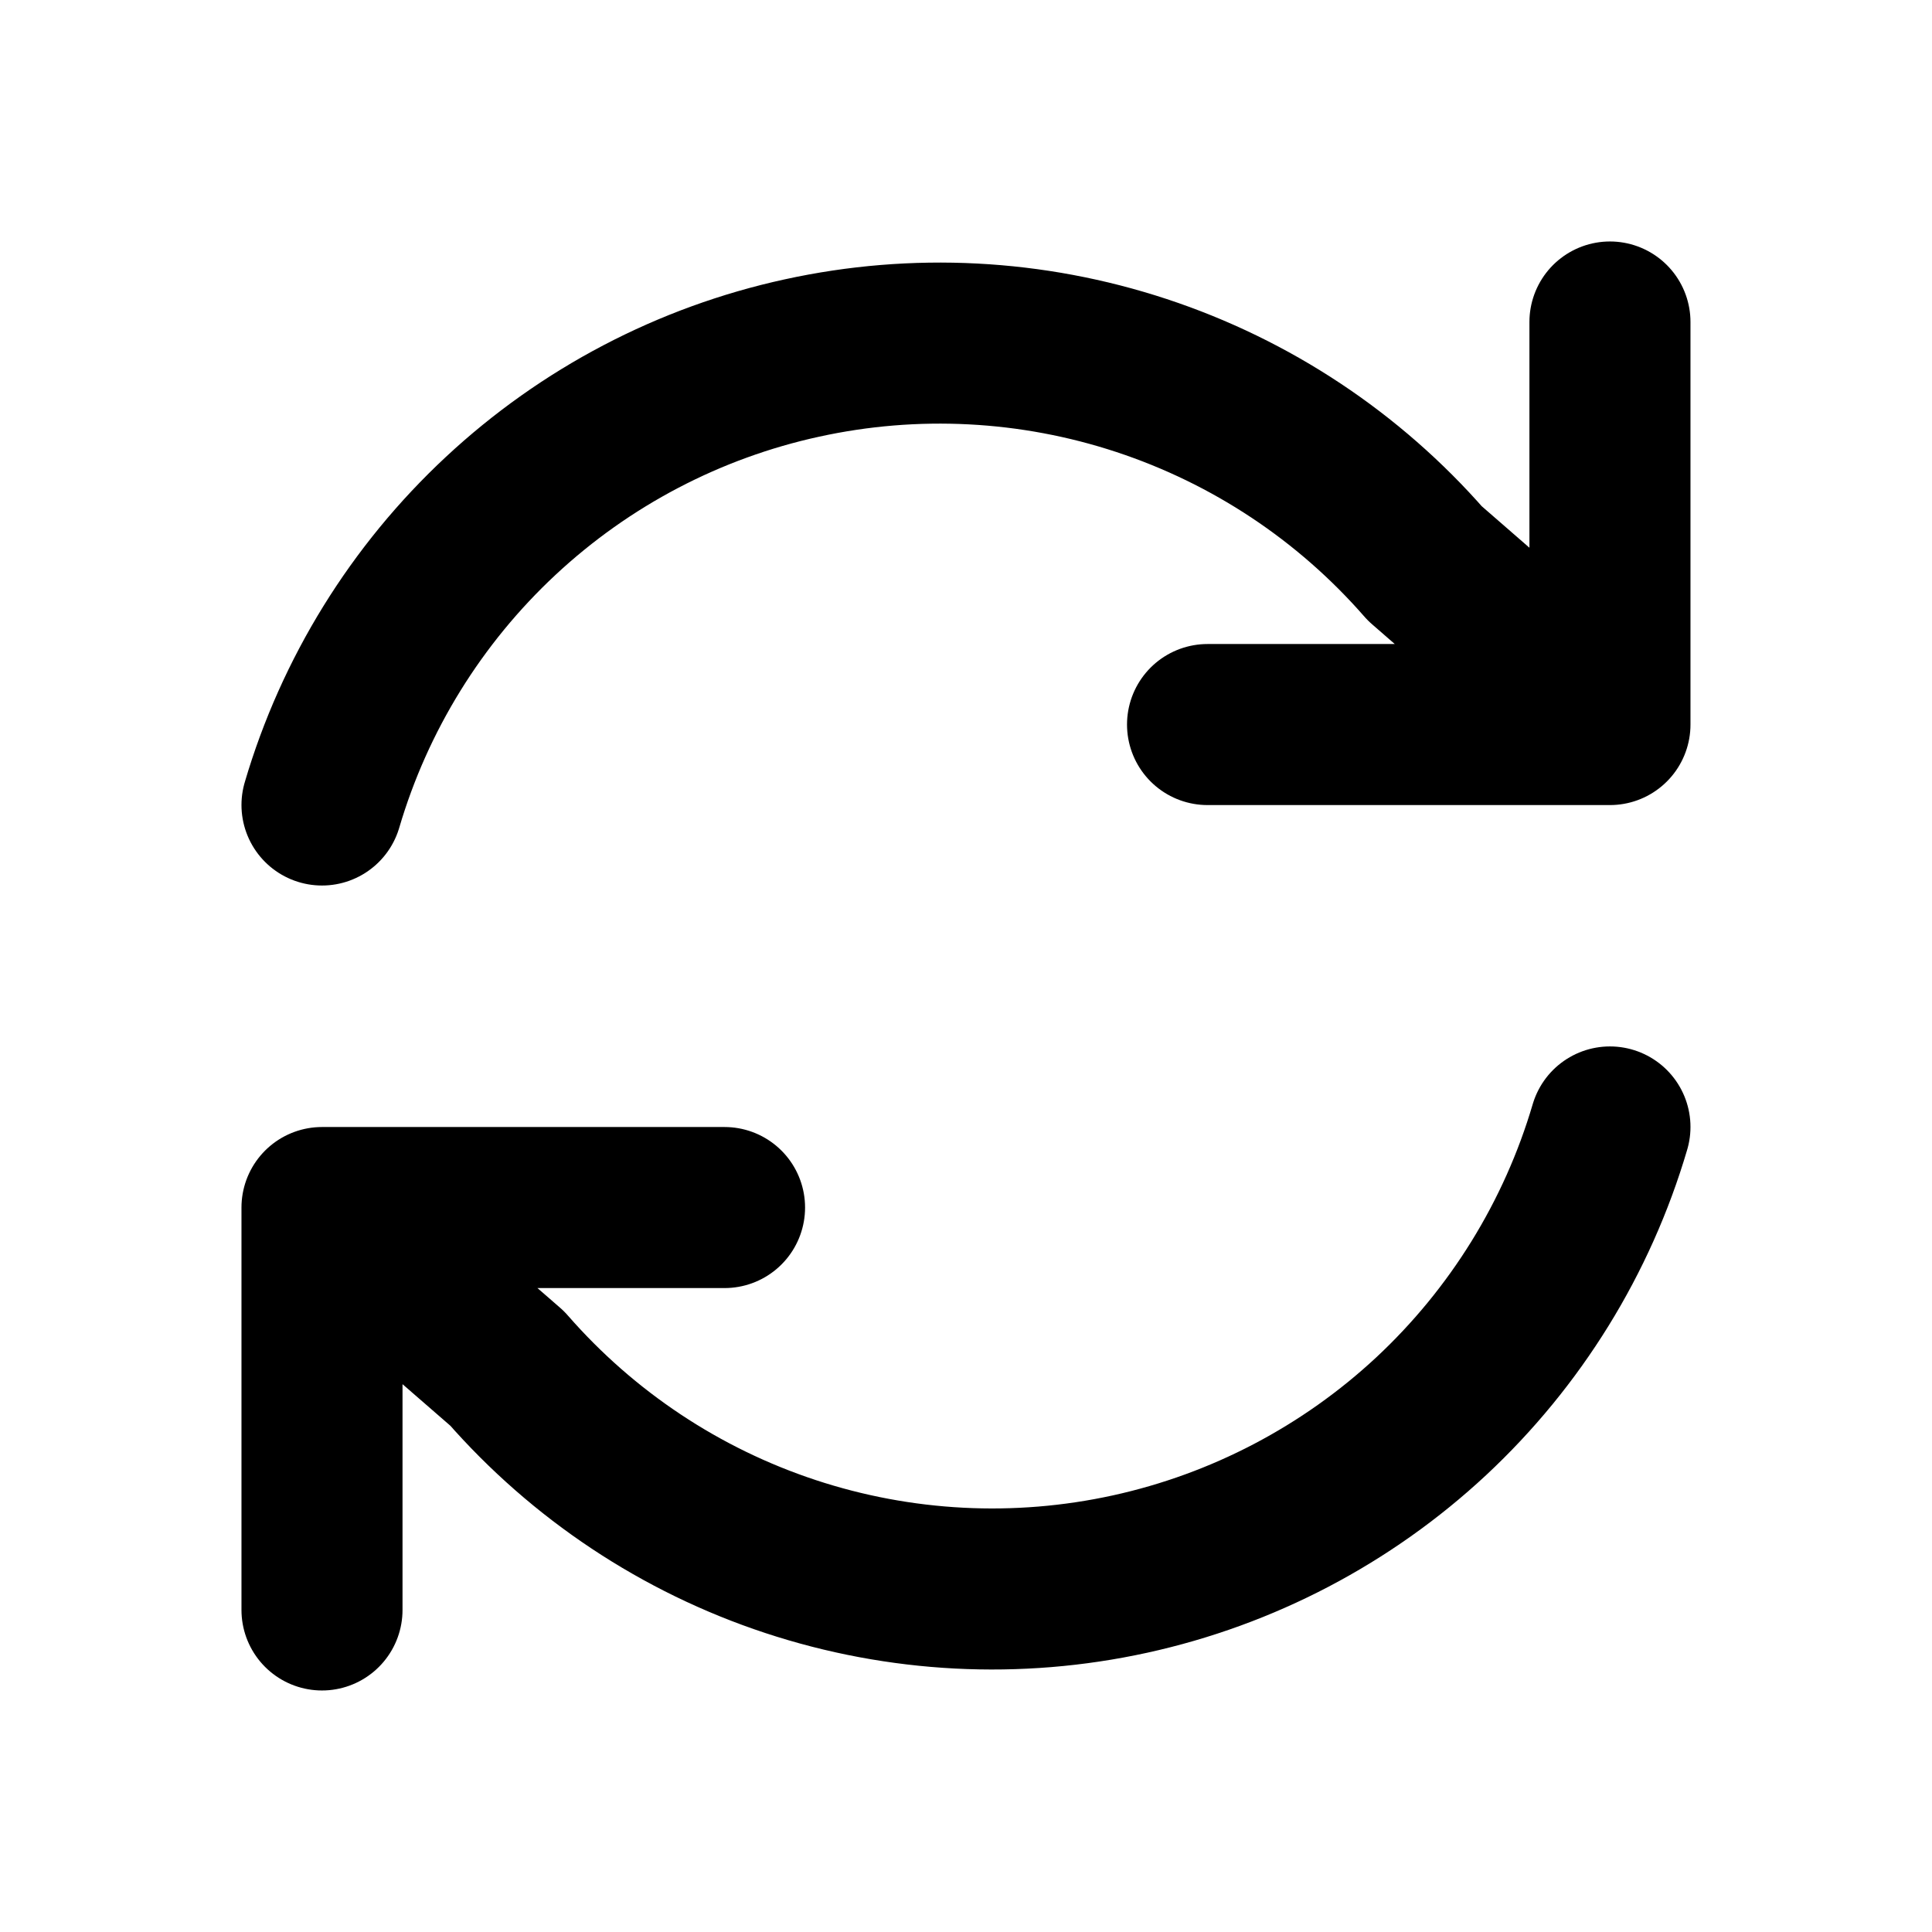
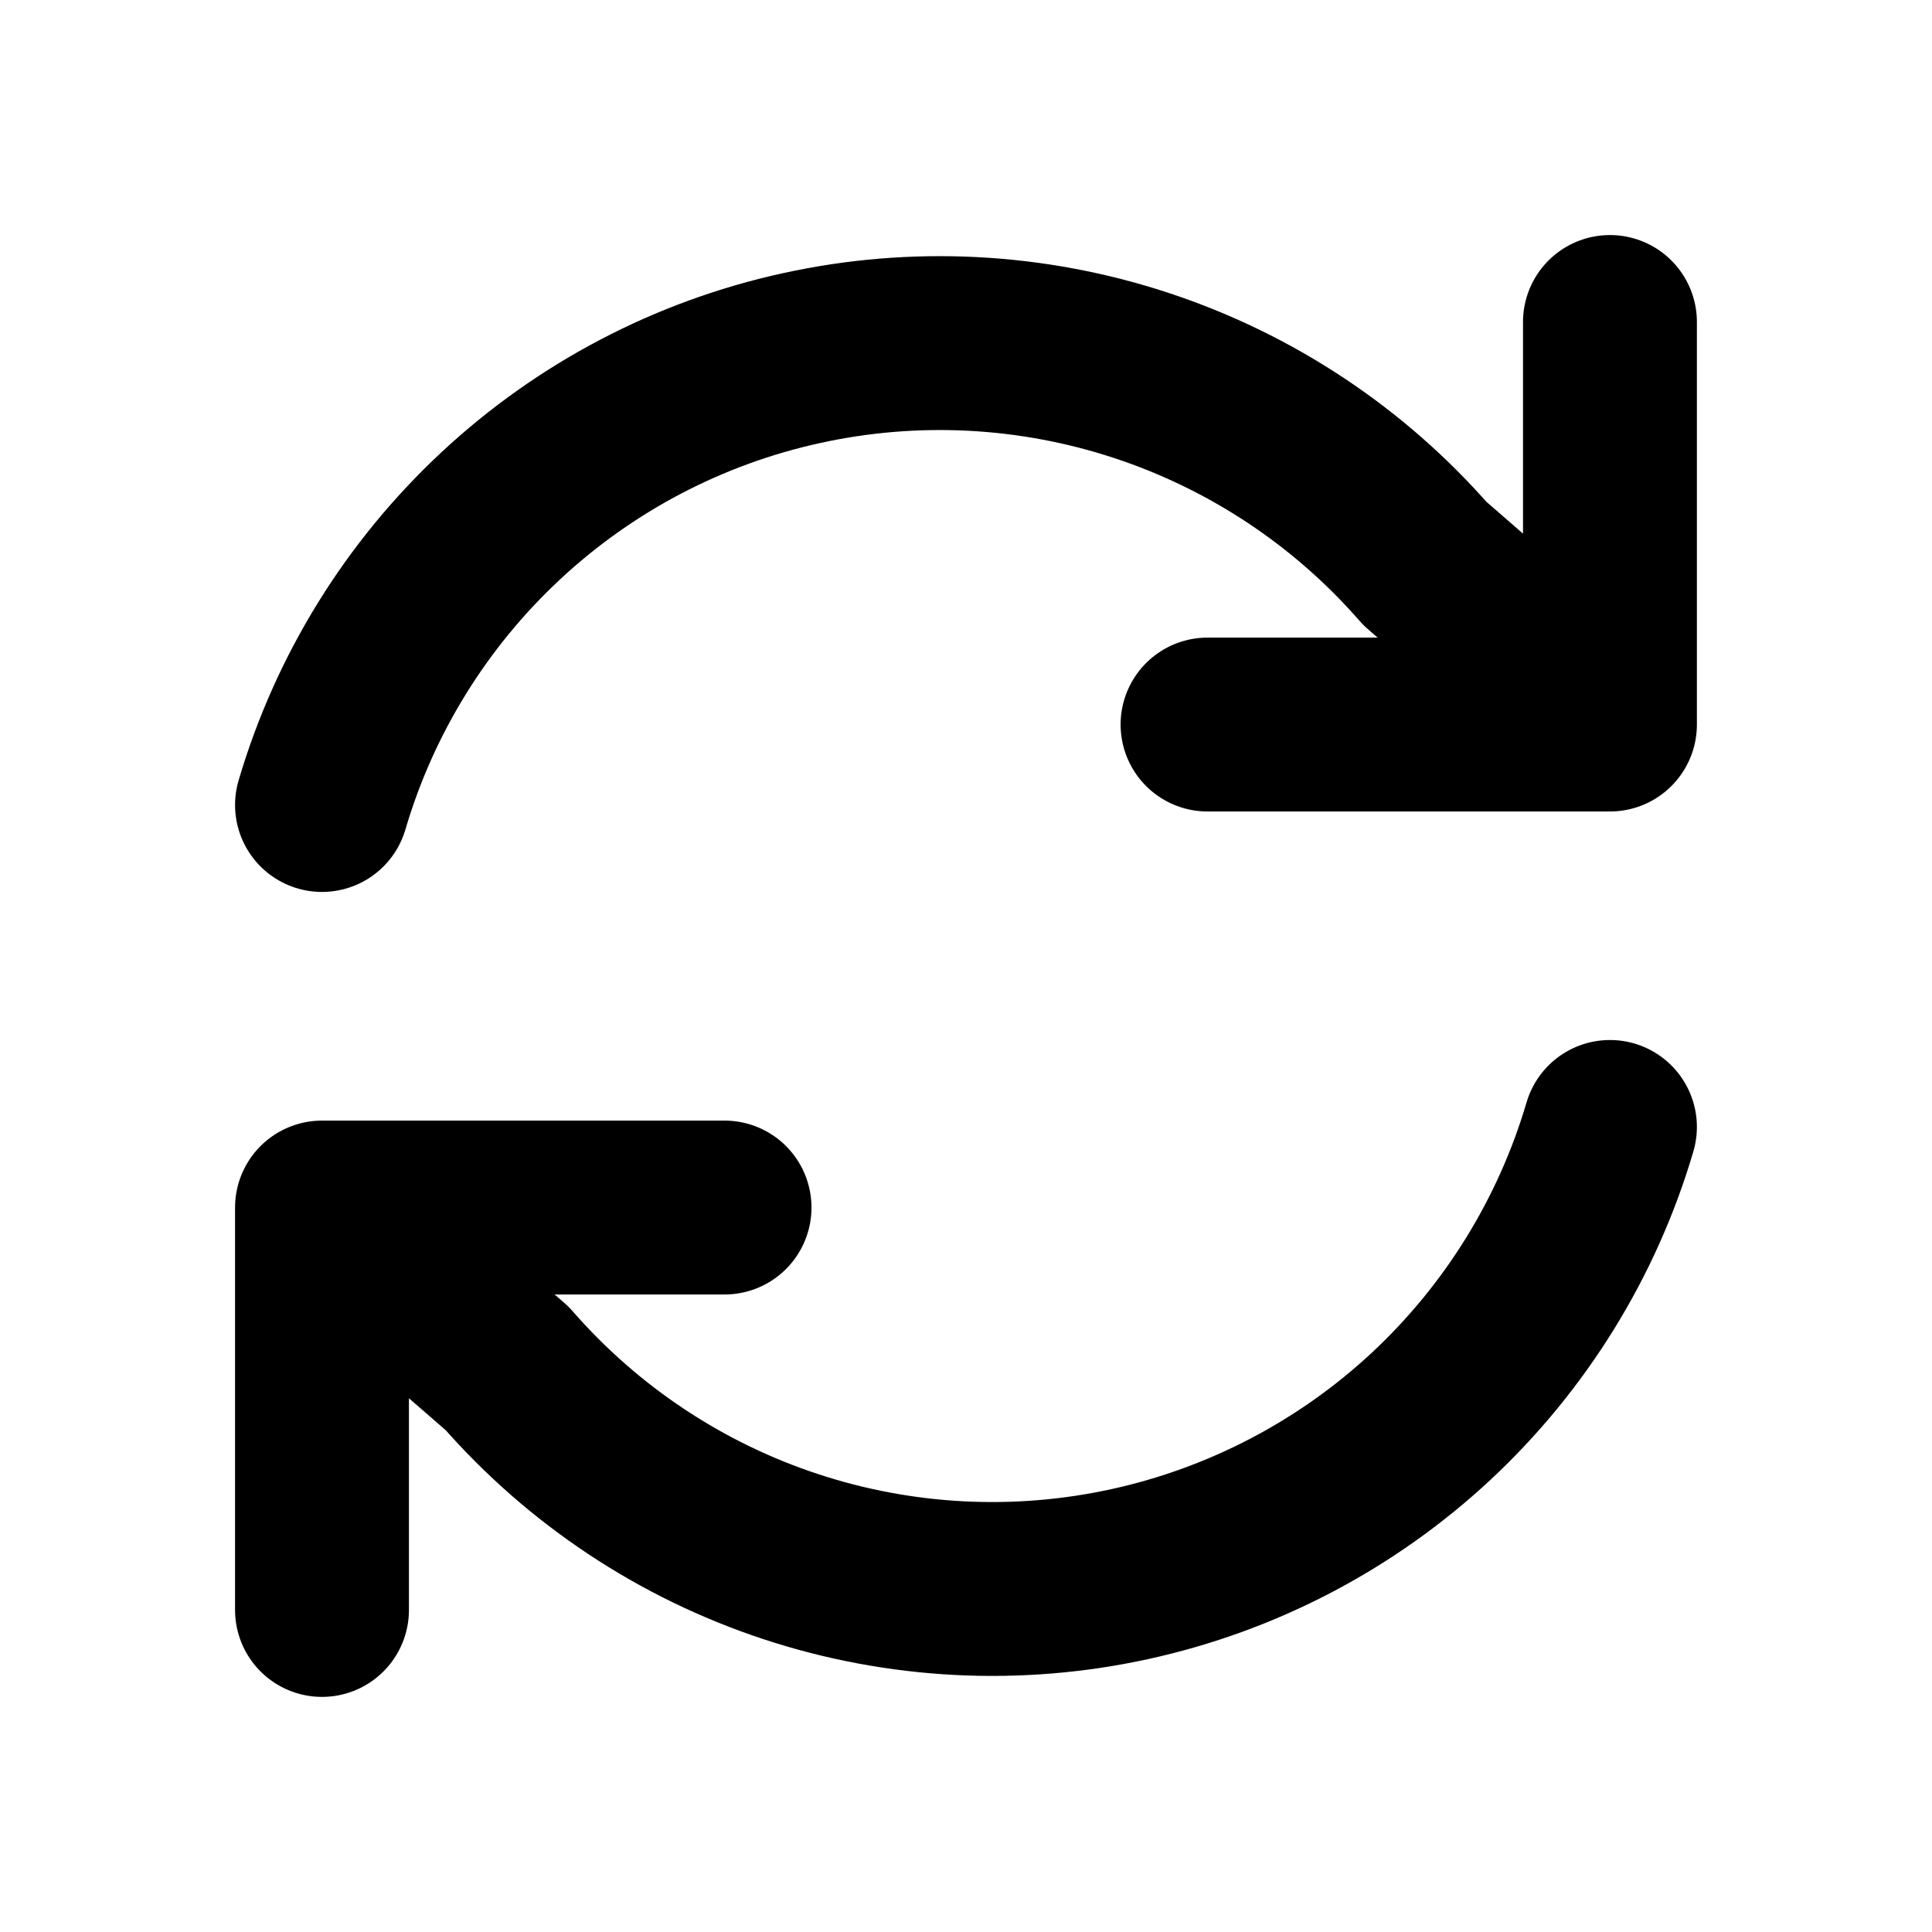
<svg xmlns="http://www.w3.org/2000/svg" width="14" height="14" viewBox="0 0 14 14" fill="none">
-   <path transform="translate(2.3333 2.3333)" stroke="#000" stroke-width="1.167" stroke-linecap="round" stroke-linejoin="round" d="M 0 3.5 C 0.236 2.698 0.684 1.974 1.296 1.404 C 1.908 0.834 2.661 0.439 3.478 0.261 C 4.295 0.082 5.145 0.126 5.939 0.388 C 6.733 0.65 7.442 1.12 7.992 1.75 L 9.333 2.917 M 9.333 2.917 L 9.333 0 M 9.333 2.917 L 6.417 2.917 M 9.333 5.833 C 9.097 6.635 8.649 7.359 8.038 7.929 C 7.426 8.499 6.672 8.894 5.855 9.073 C 5.038 9.252 4.189 9.208 3.395 8.946 C 2.601 8.684 1.892 8.213 1.342 7.583 L 0 6.417 M 0 6.417 L 0 9.333 M 0 6.417 L 2.917 6.417" />
+   <path transform="translate(2.3333 2.3333)" stroke="#000" stroke-width="1.26" stroke-linecap="round" stroke-linejoin="round" d="M 0 3.5 C 0.236 2.698 0.684 1.974 1.296 1.404 C 1.908 0.834 2.661 0.439 3.478 0.261 C 4.295 0.082 5.145 0.126 5.939 0.388 C 6.733 0.65 7.442 1.12 7.992 1.75 L 9.333 2.917 M 9.333 2.917 L 9.333 0 M 9.333 2.917 L 6.417 2.917 M 9.333 5.833 C 9.097 6.635 8.649 7.359 8.038 7.929 C 7.426 8.499 6.672 8.894 5.855 9.073 C 5.038 9.252 4.189 9.208 3.395 8.946 C 2.601 8.684 1.892 8.213 1.342 7.583 L 0 6.417 M 0 6.417 L 0 9.333 M 0 6.417 L 2.917 6.417" />
</svg>
